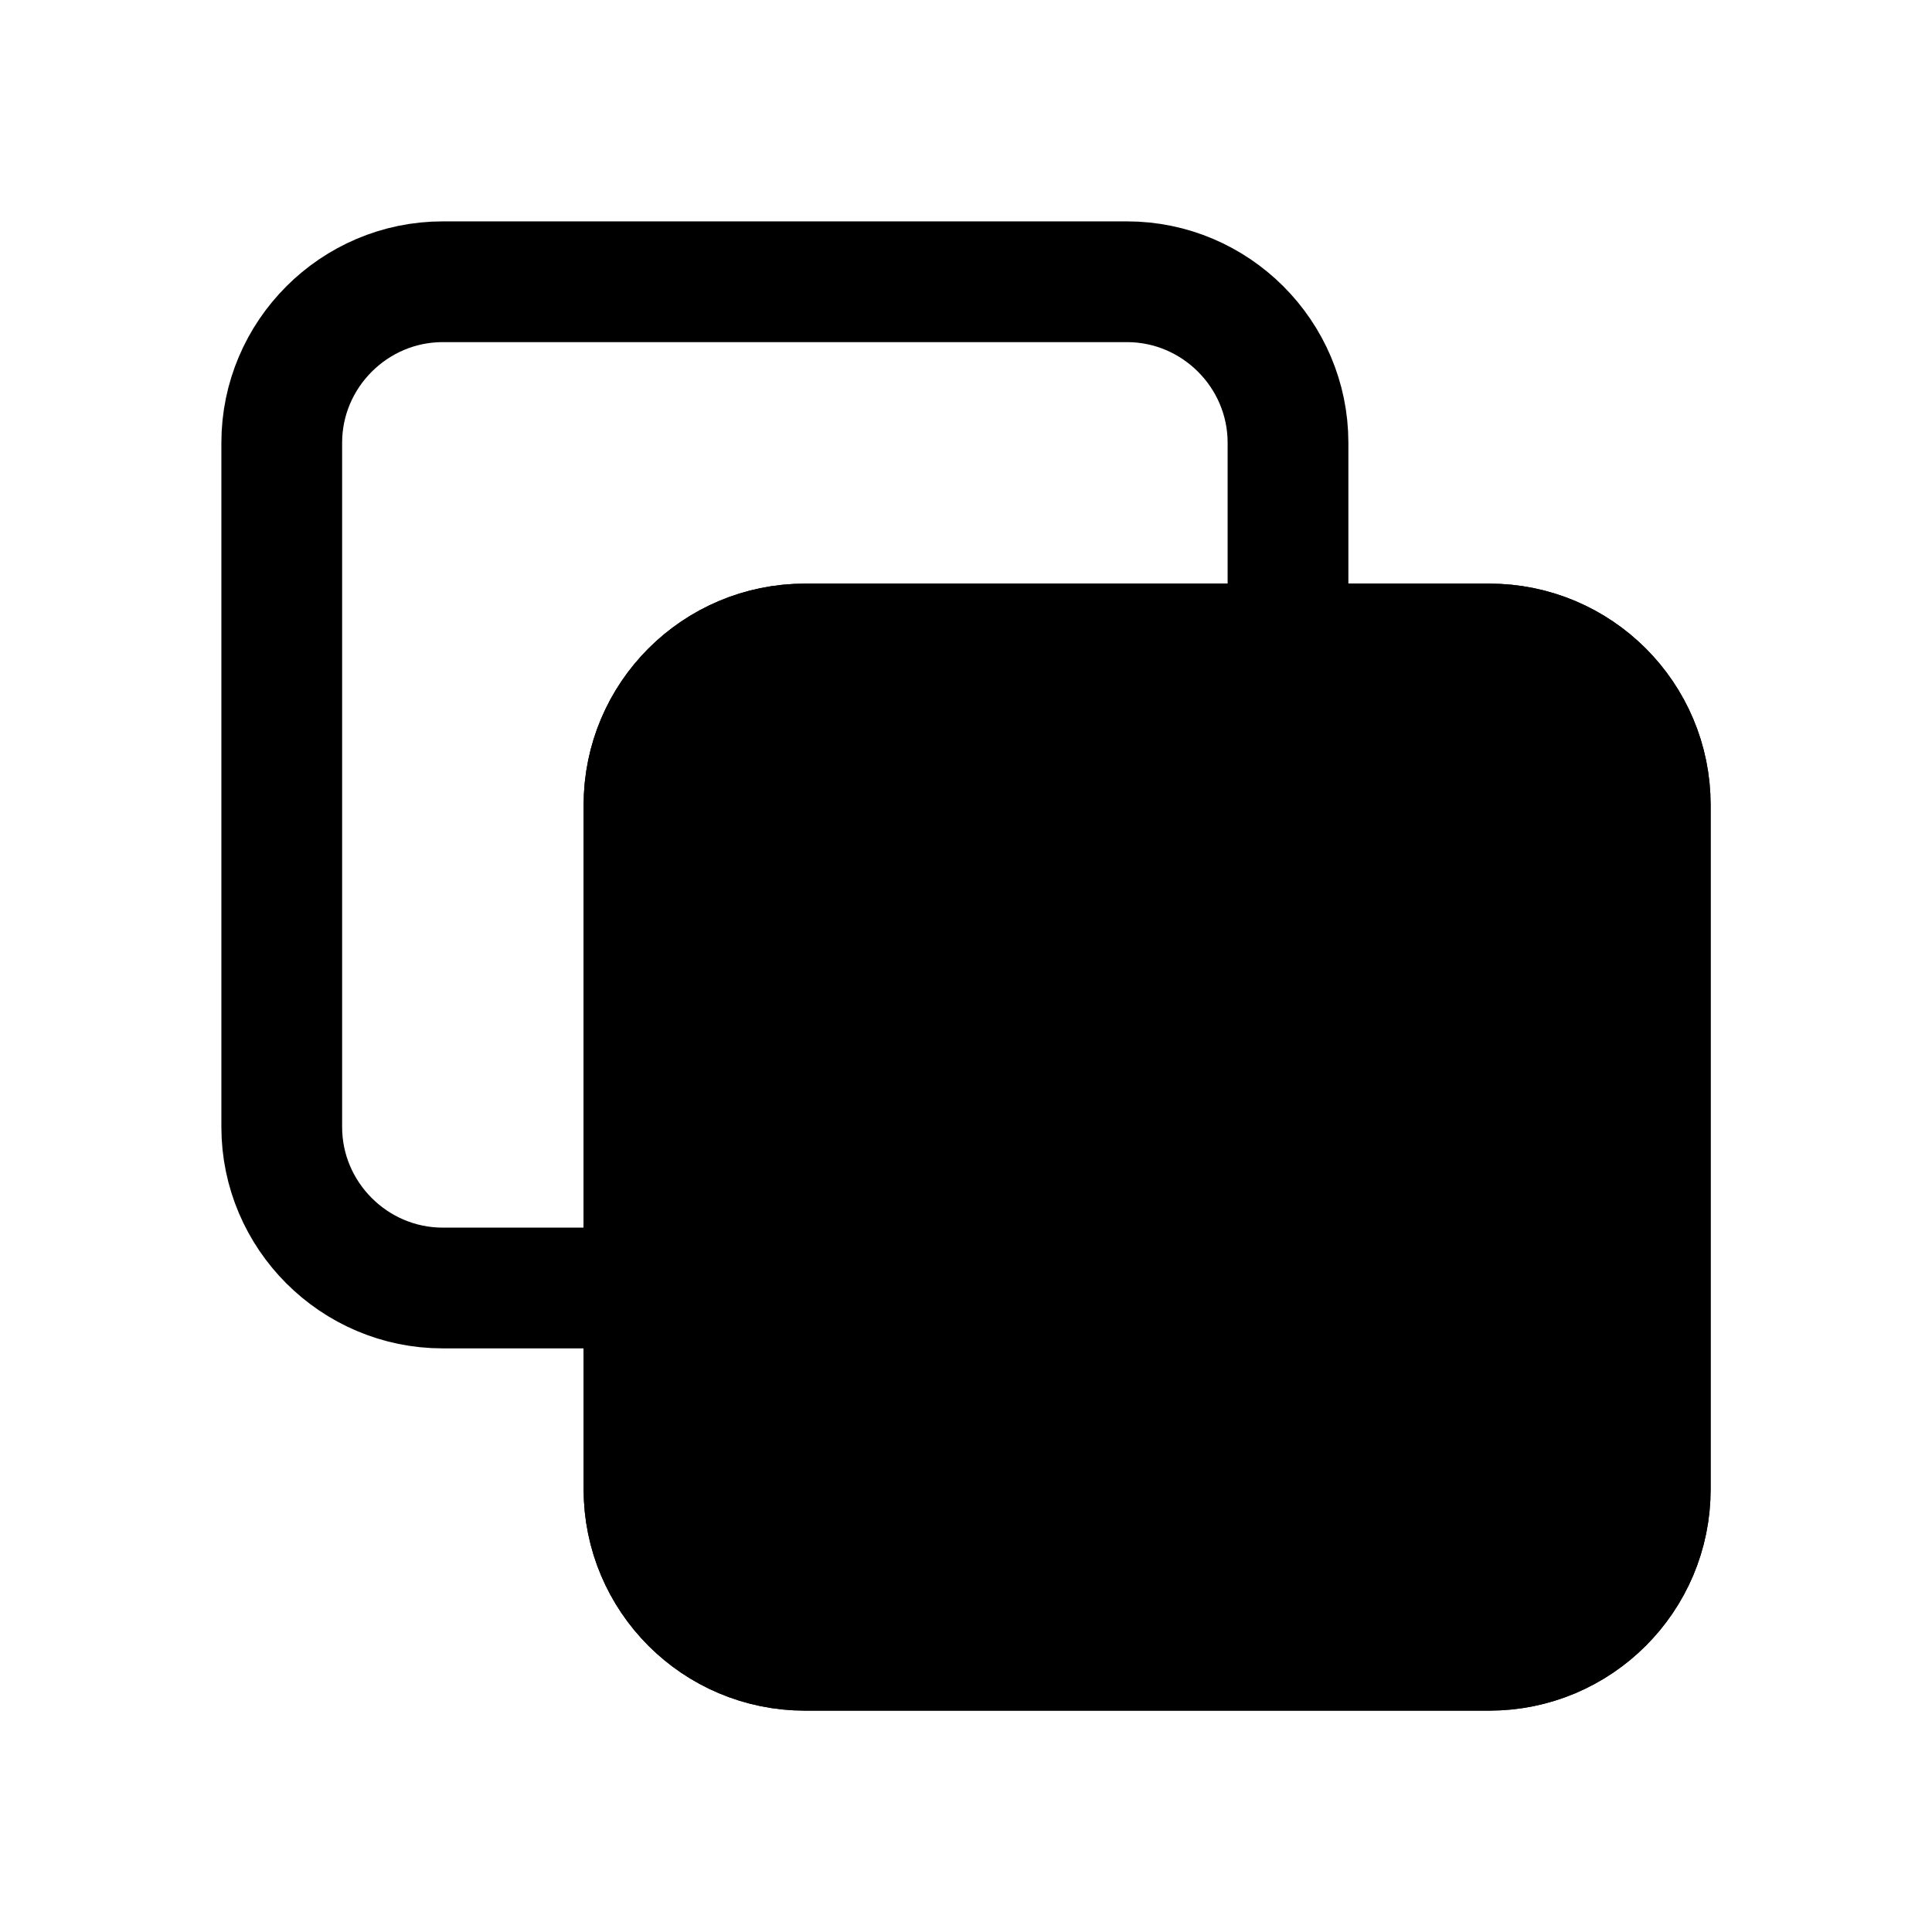
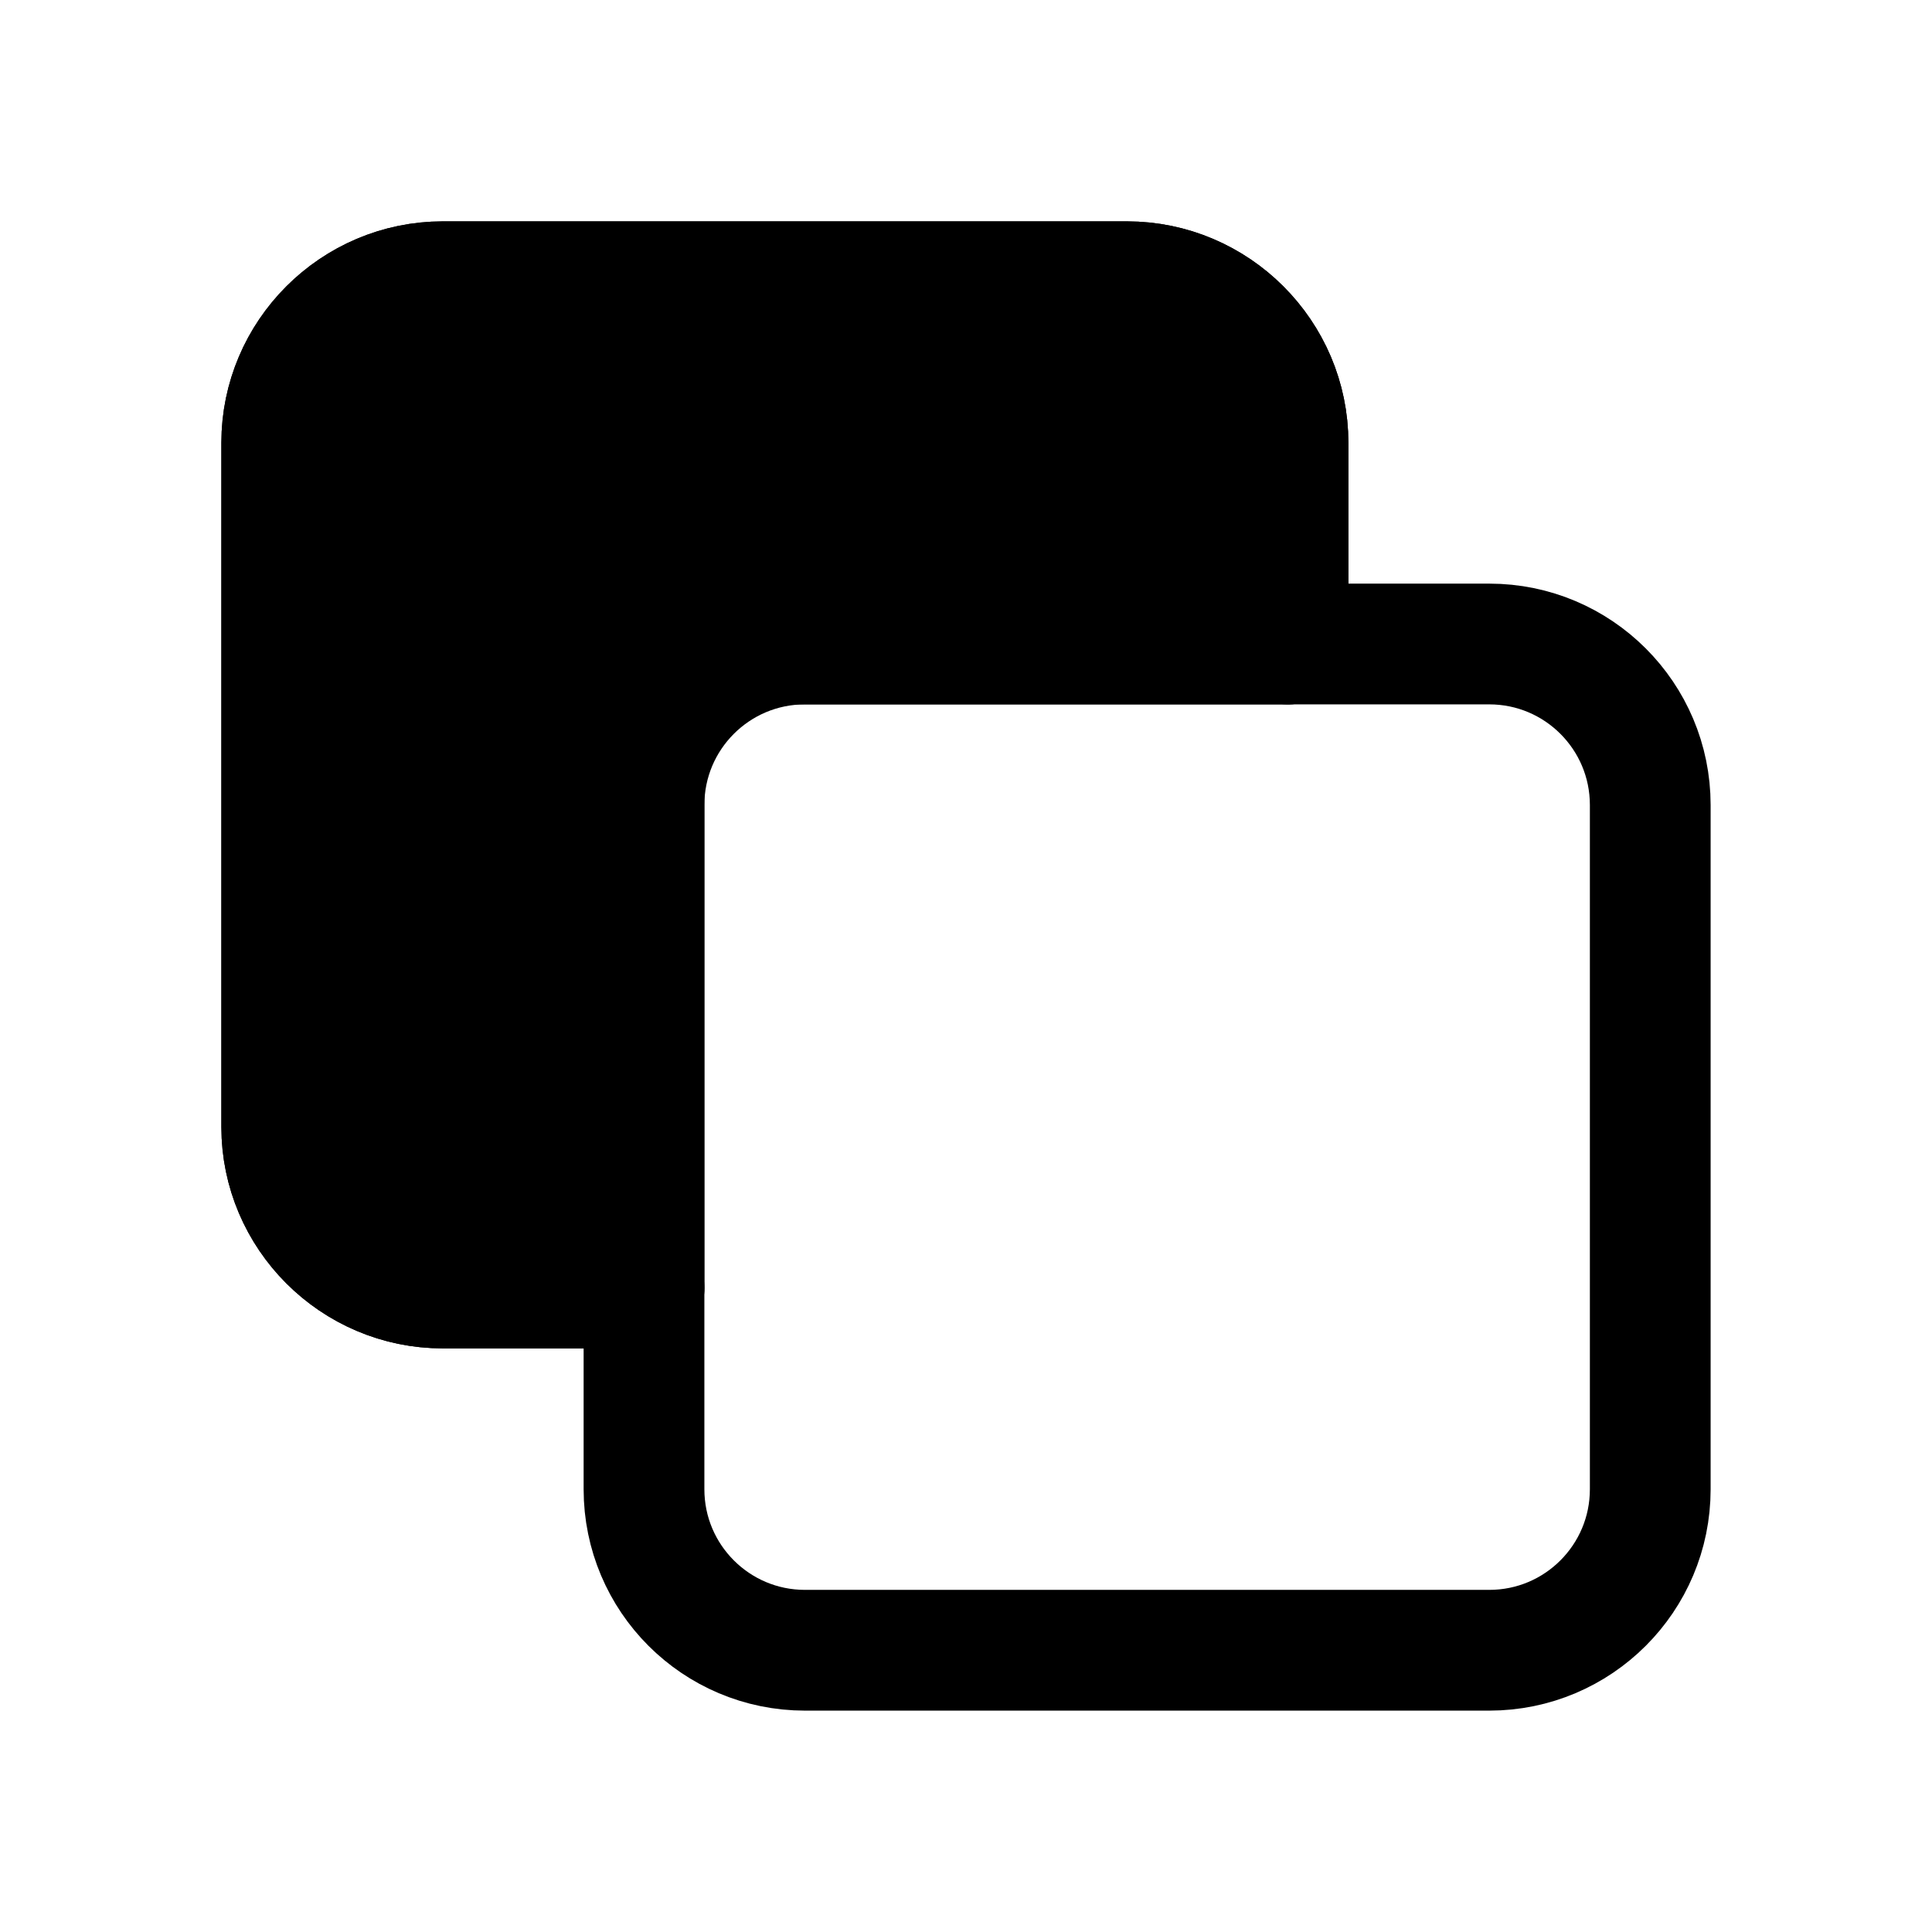
<svg xmlns="http://www.w3.org/2000/svg" width="24" height="24" viewBox="0 0 24 24" fill="currentColor" stroke="currentColor" stroke-width="1.5" stroke-linecap="round" stroke-linejoin="round">
  <g data-tone="secondary">
-     <rect x="8" y="8" width="12.5" height="12.5" rx="2" />
+     <path d="M16 8V5.5c0-1.1-.9-2-2-2H5.5c-1.1 0-2 .9-2 2V14c0 1.1.9 2 2 2H8V8z" />
  </g>
  <rect x="8" y="8" width="12.5" height="12.5" rx="2" fill="none" />
  <path d="M16 8V5.5c0-1.1-.9-2-2-2H5.5c-1.1 0-2 .9-2 2V14c0 1.1.9 2 2 2H8" fill="none" />
</svg>
